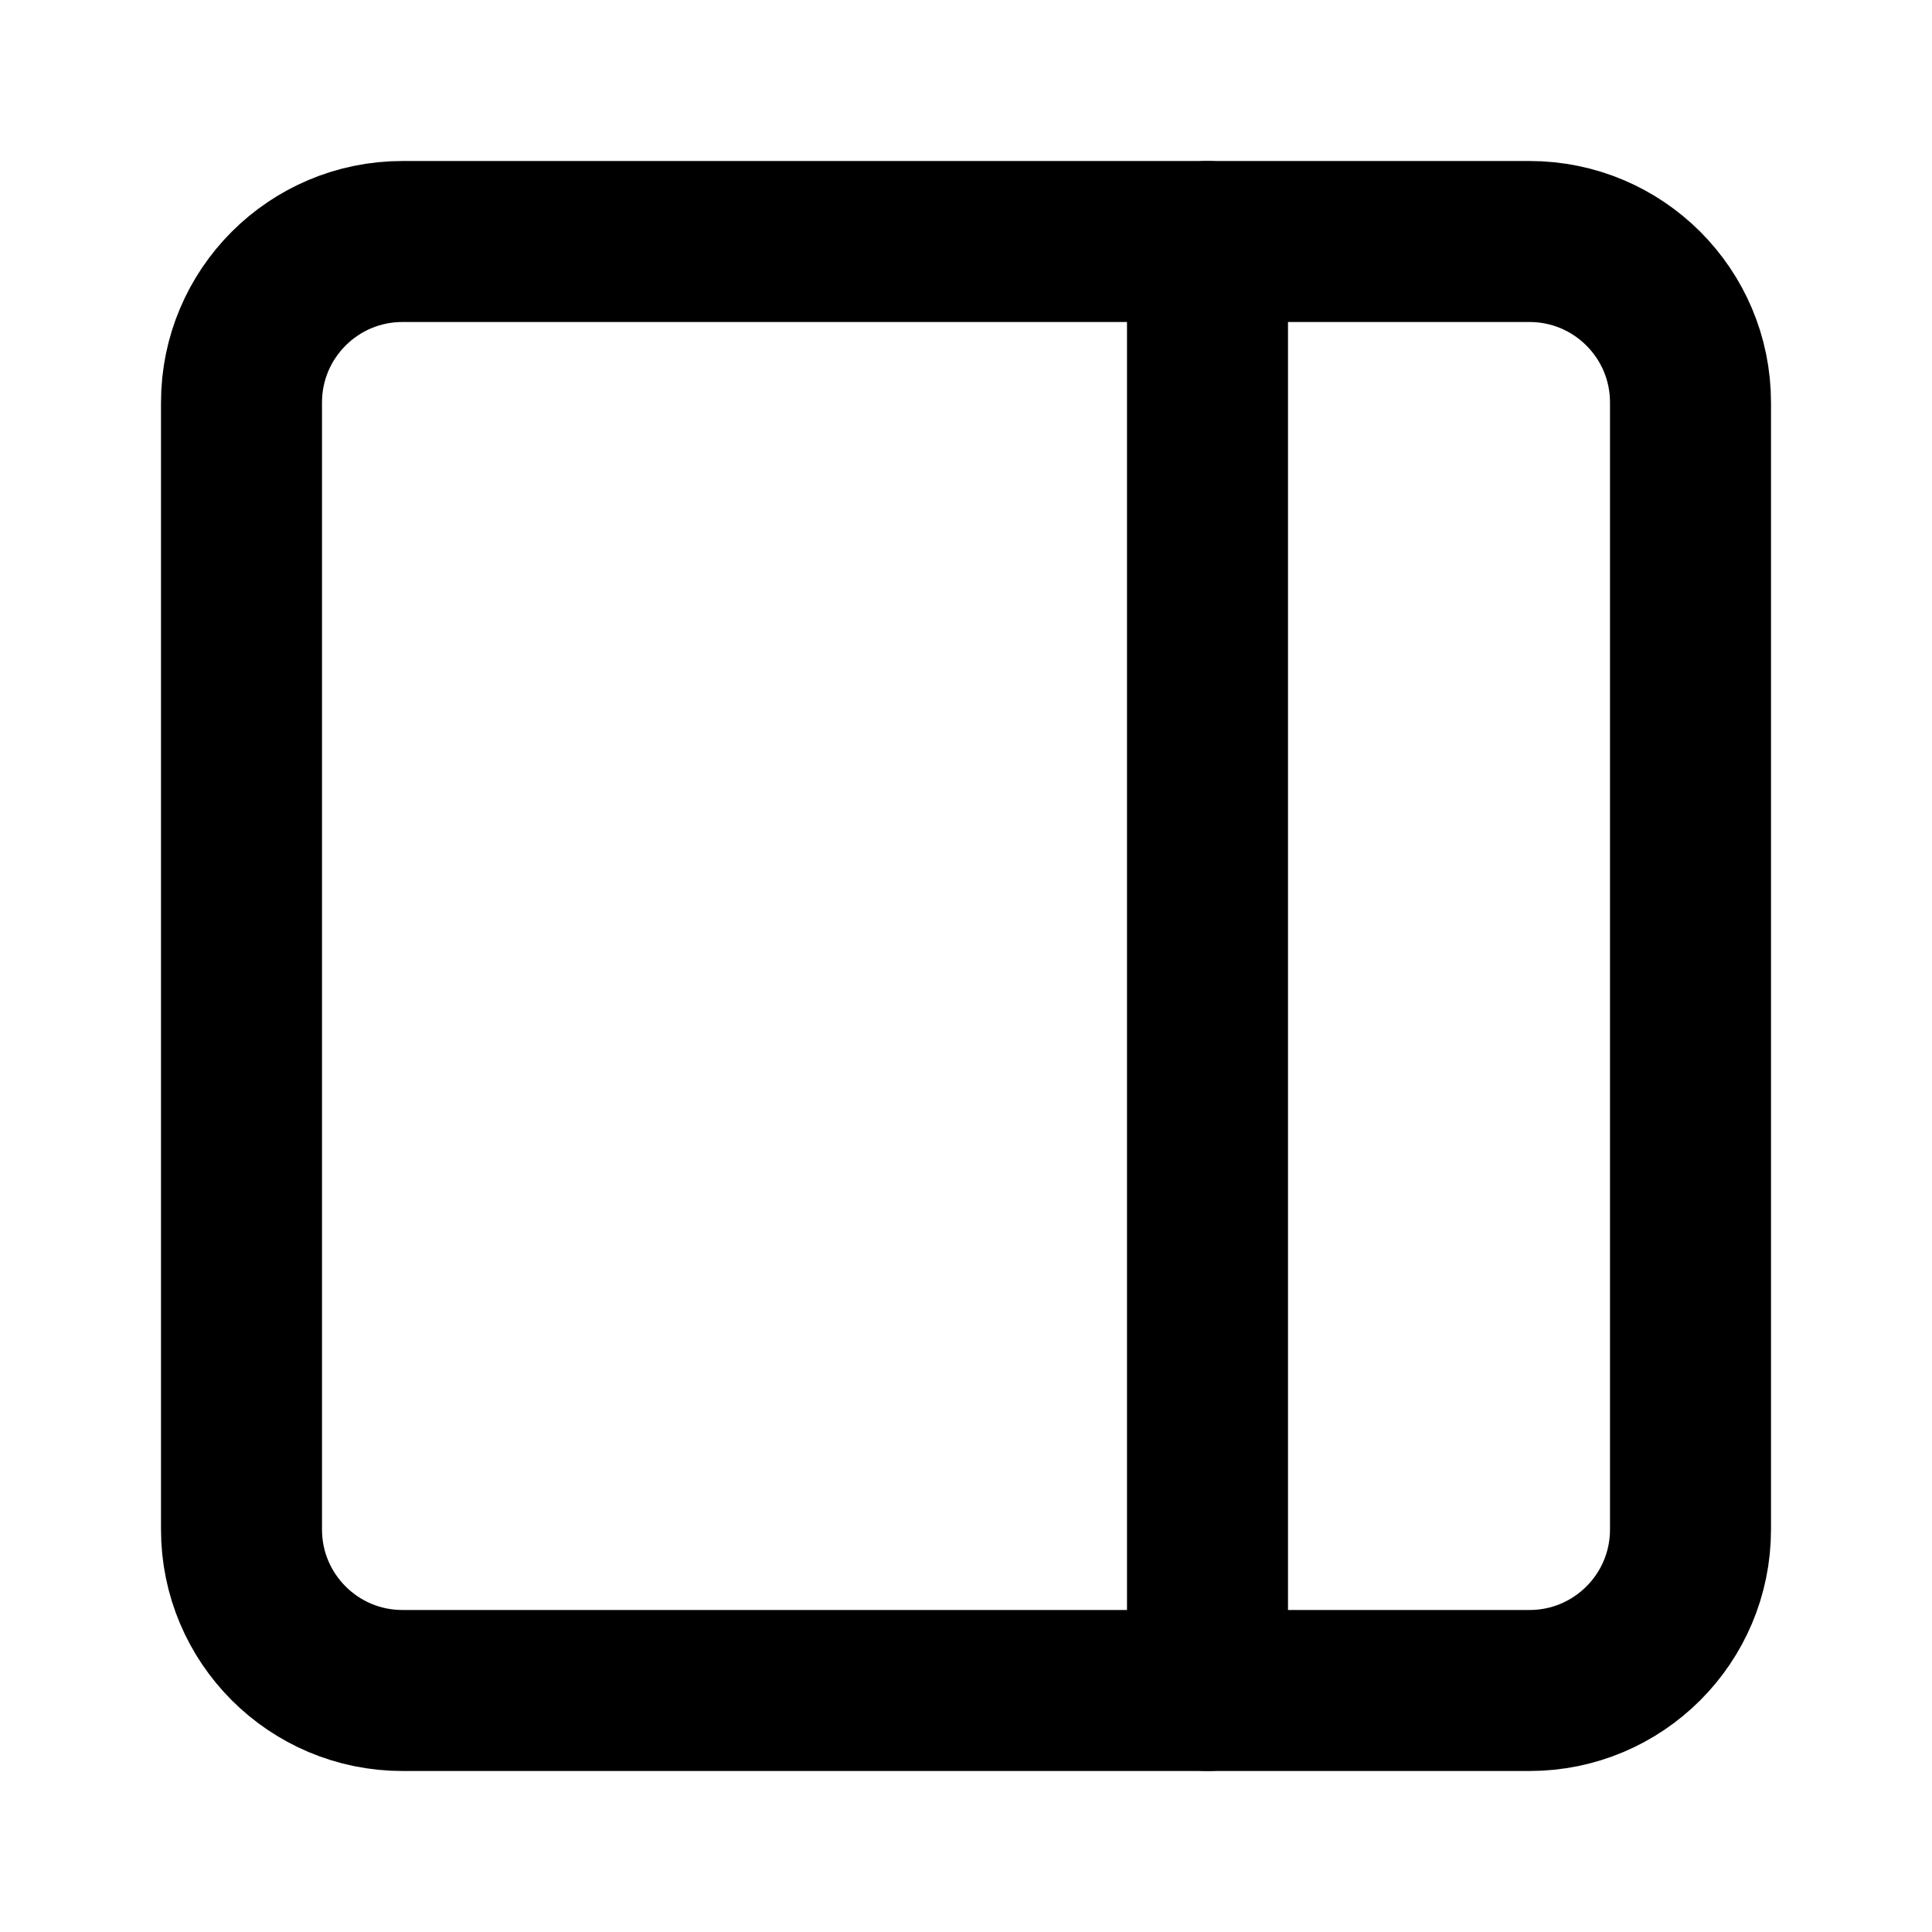
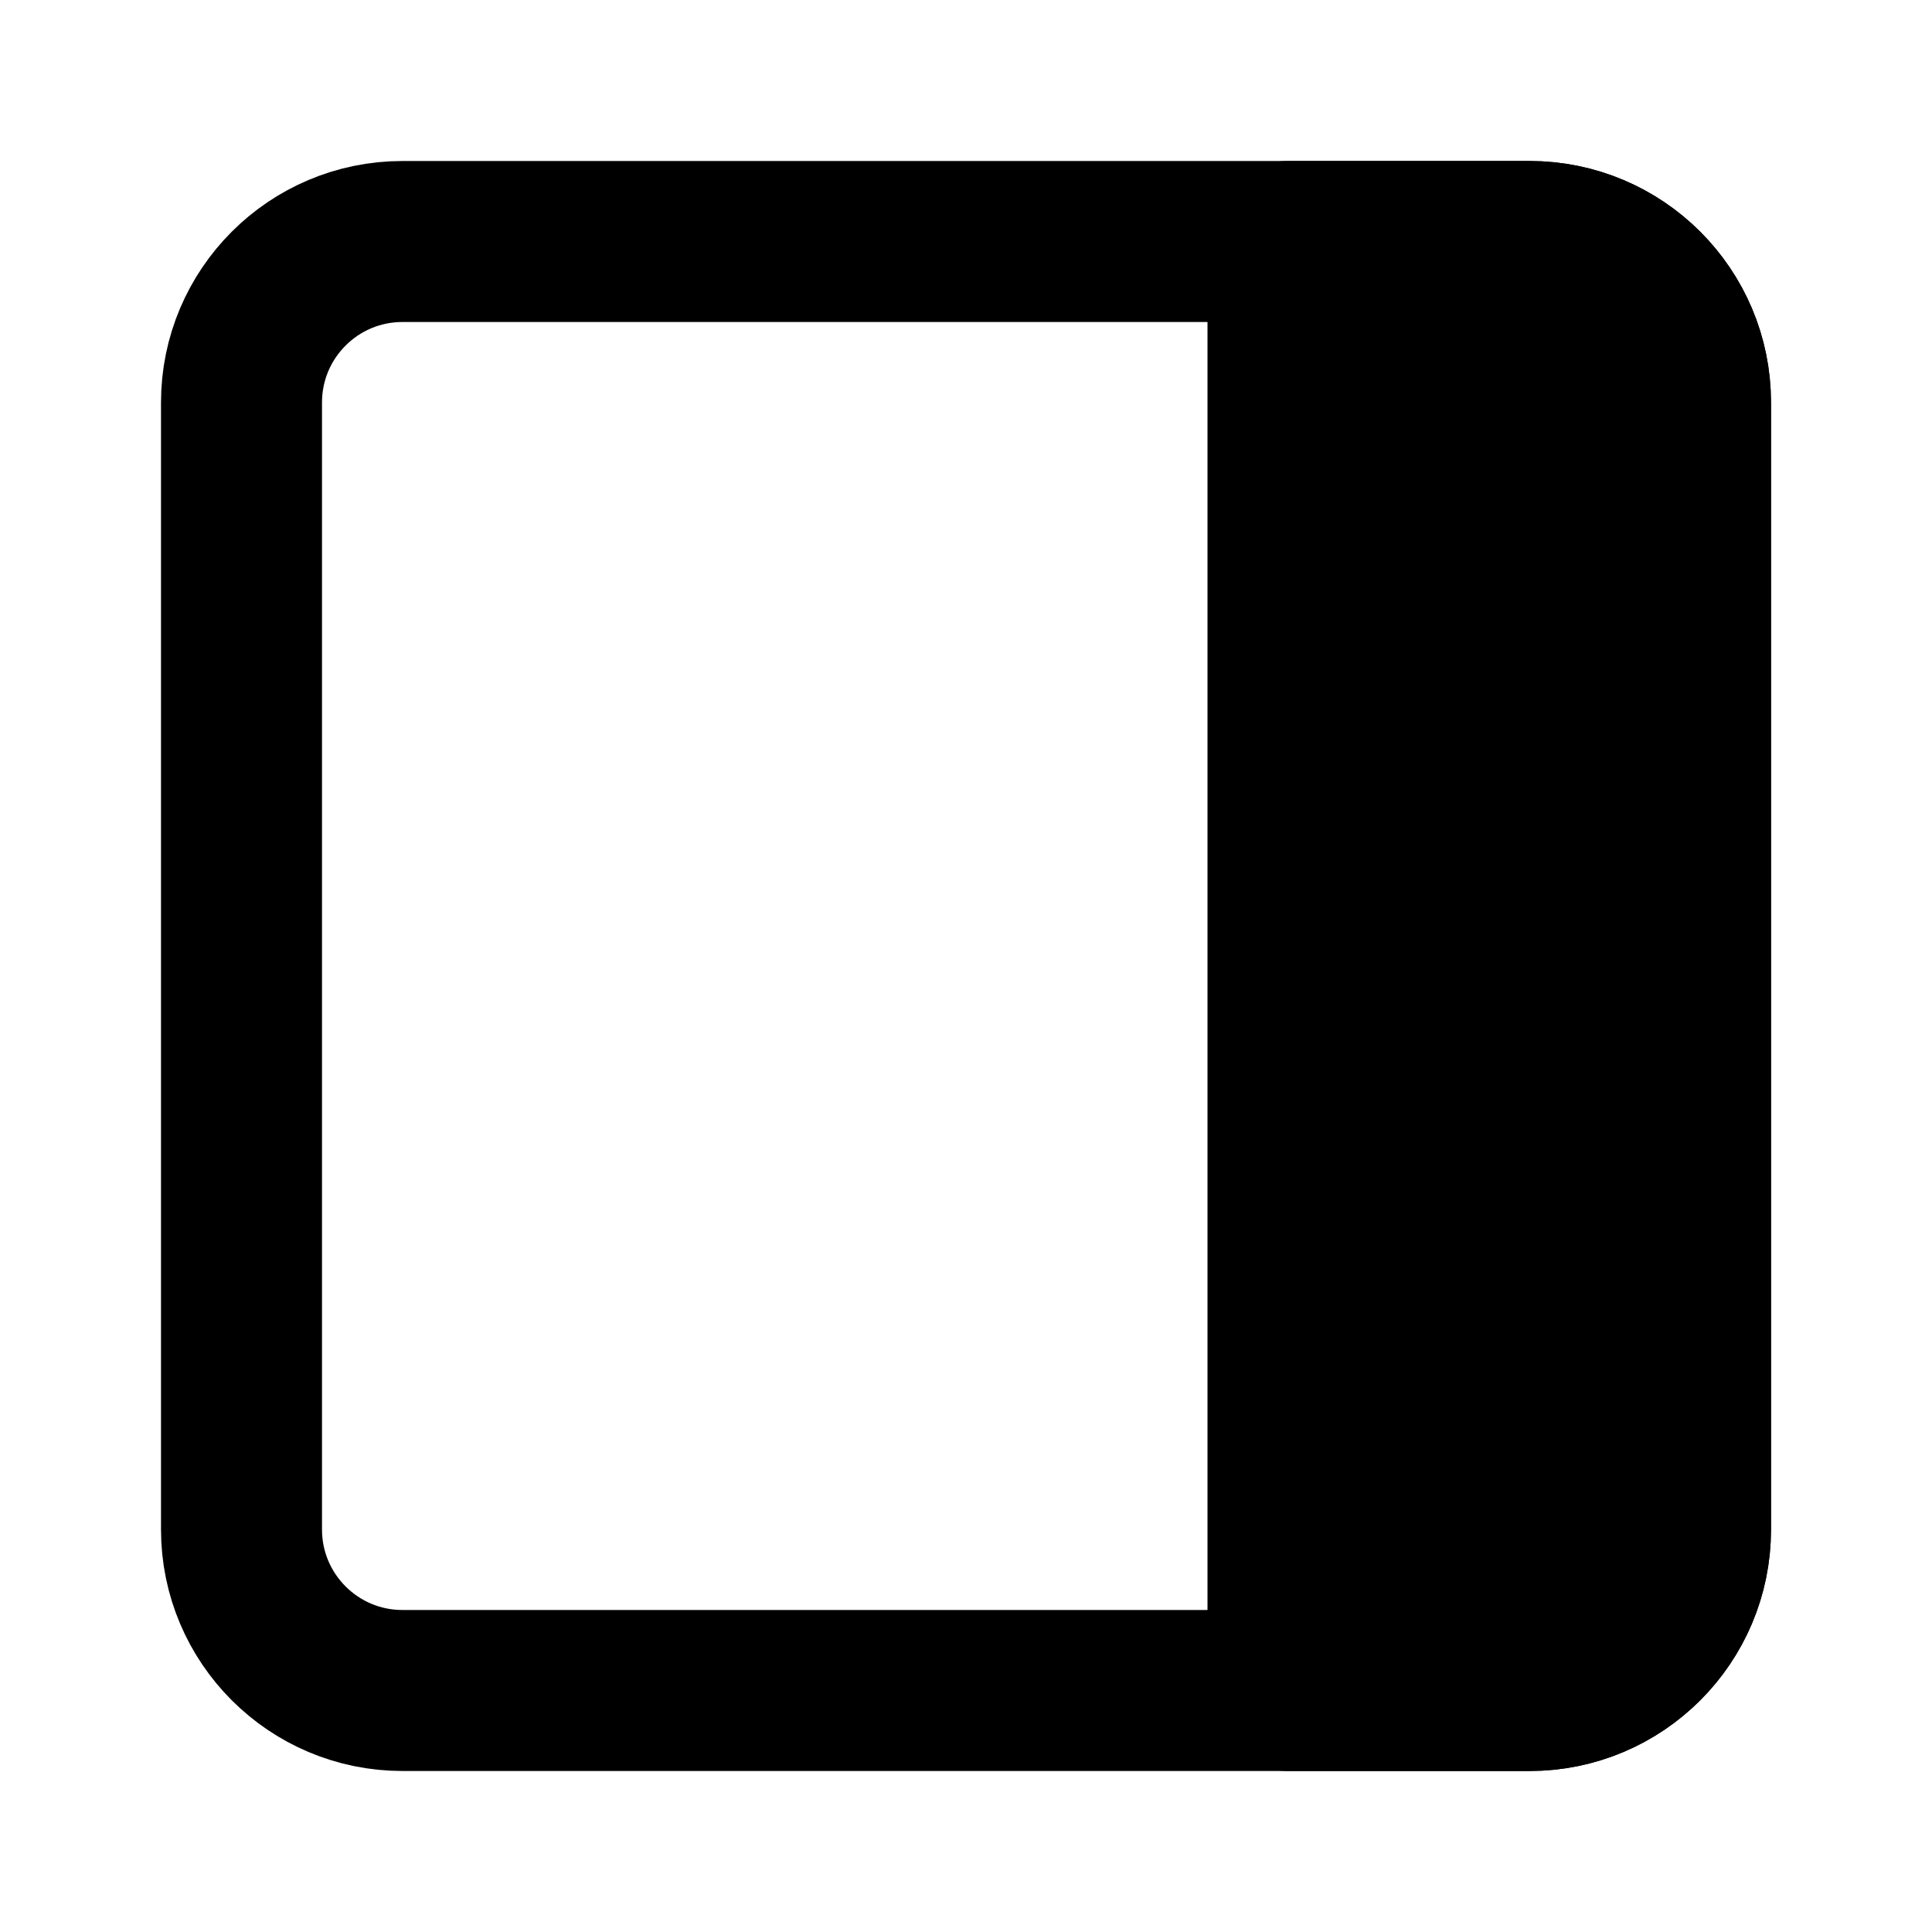
<svg xmlns="http://www.w3.org/2000/svg" viewBox="0 0 24 24" width="24" height="24" fill="none" stroke="currentColor" stroke-width="2" stroke-linecap="round" stroke-linejoin="round">
  <rect x="3" y="3" width="18" height="18" rx="2" />
-   <path d="M15 3V21" />
+   <path d="M16 3H19C20.105 3 21 3.895 21 5V19C21 20.105 20.105 21 19 21H16V3Z" fill="currentColor" />
</svg>
